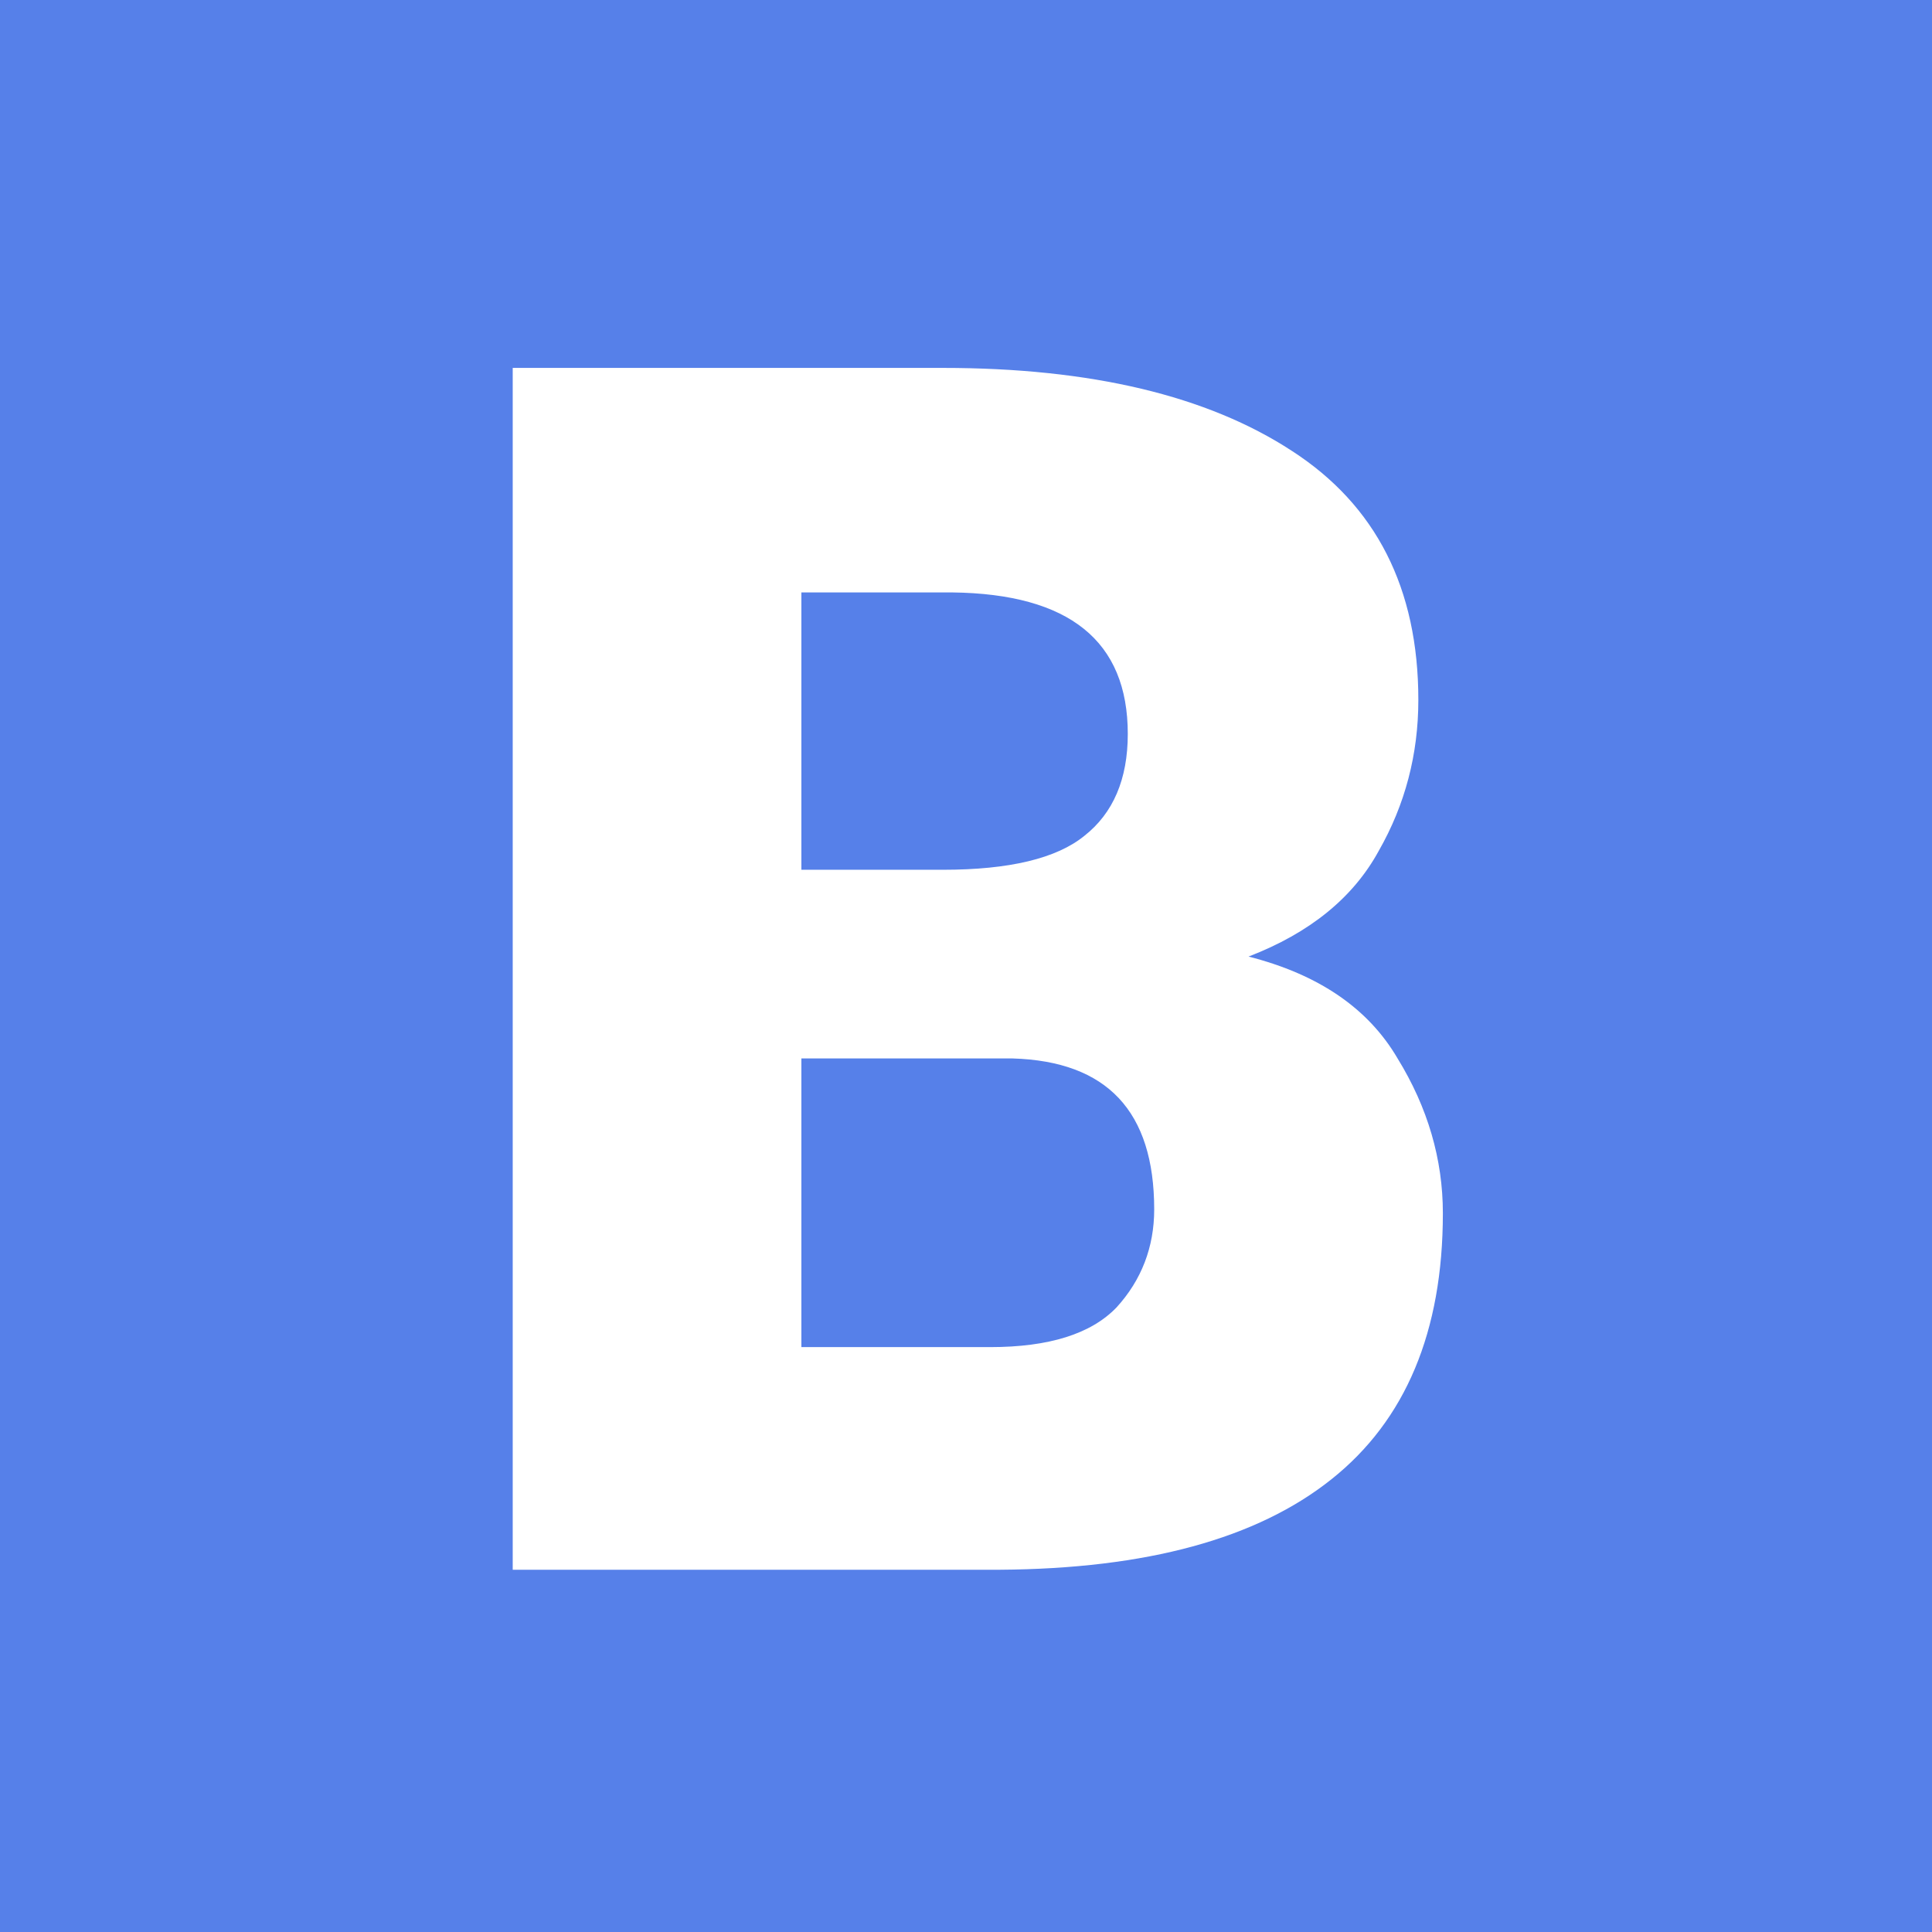
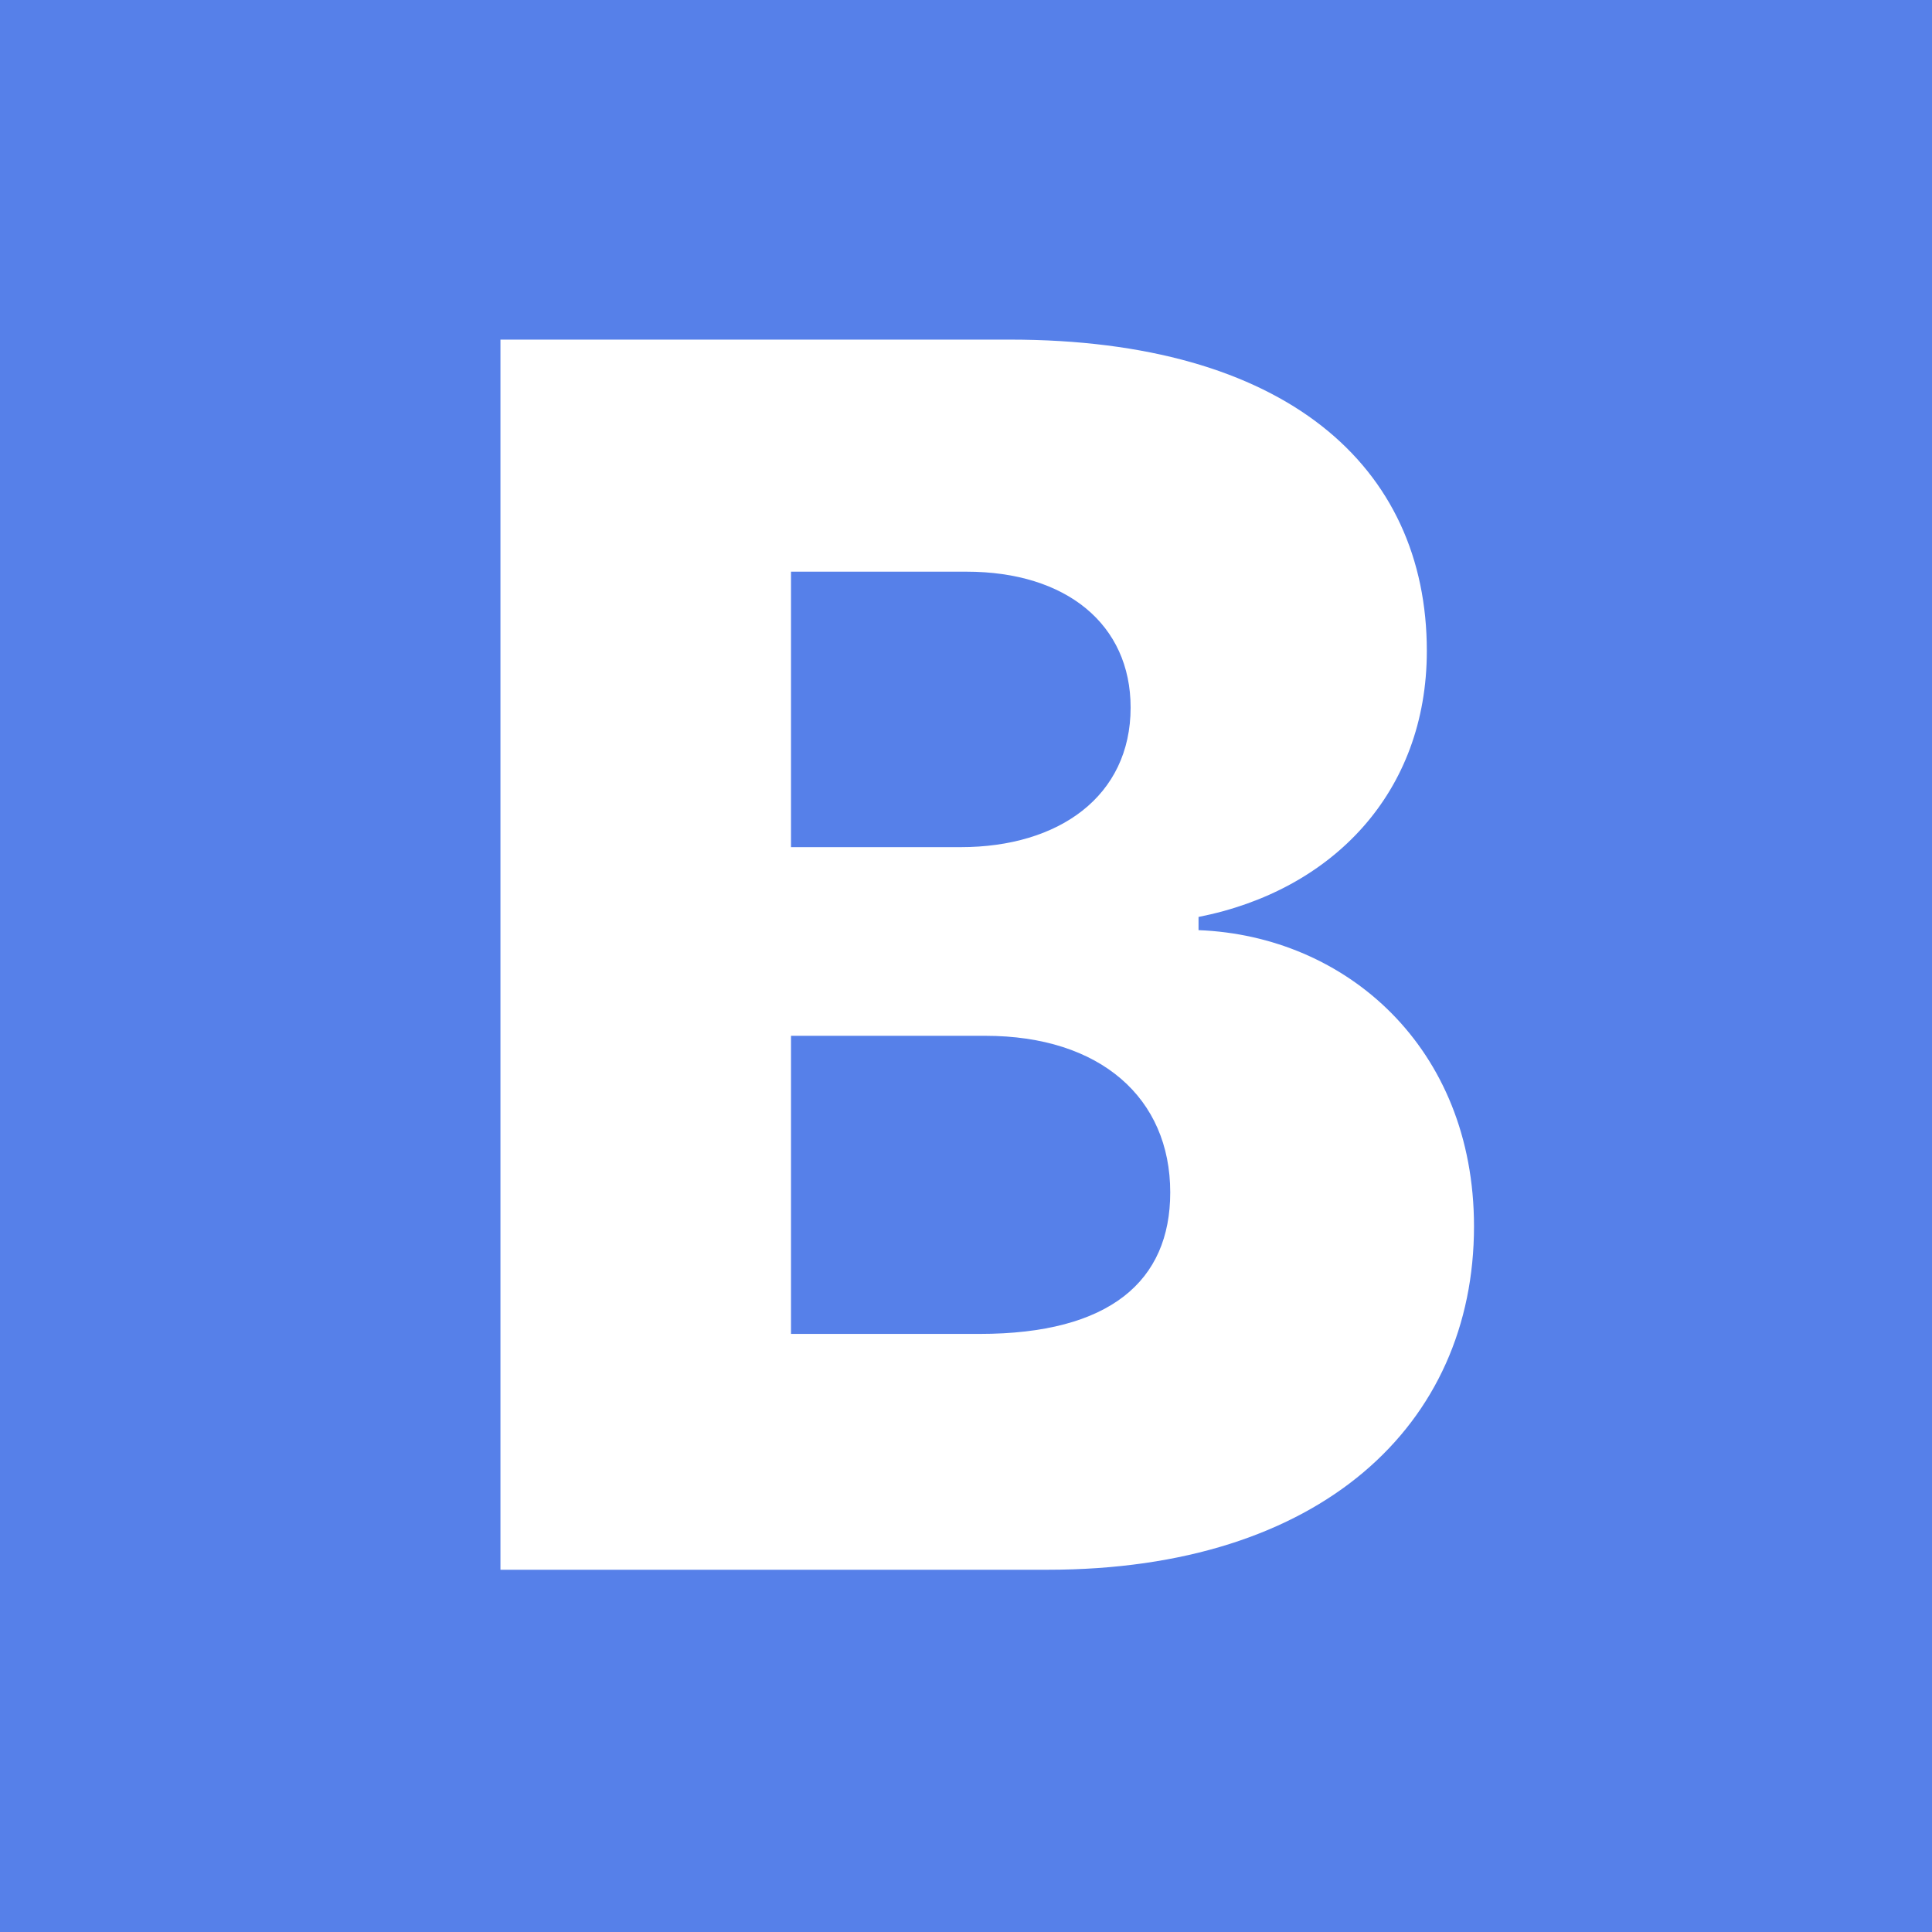
<svg xmlns="http://www.w3.org/2000/svg" viewBox="0 0 16 16" width="16" height="16" role="img" aria-label="Bonanza monogram 16">
  <rect width="16" height="16" fill="#5680E9" />
-   <text x="8" y="13" text-anchor="middle" font-family="Satoshi, system-ui, -apple-system, 'Segoe UI', Roboto, sans-serif" font-weight="900" font-size="14" fill="#FFFFFF">B</text>
+   <text x="8" y="13" text-anchor="middle" font-family="'Plus Jakarta Sans', system-ui, -apple-system, BlinkMacSystemFont, 'Segoe UI', sans-serif" font-weight="800" font-size="14" fill="#FFFFFF">B</text>
</svg>
